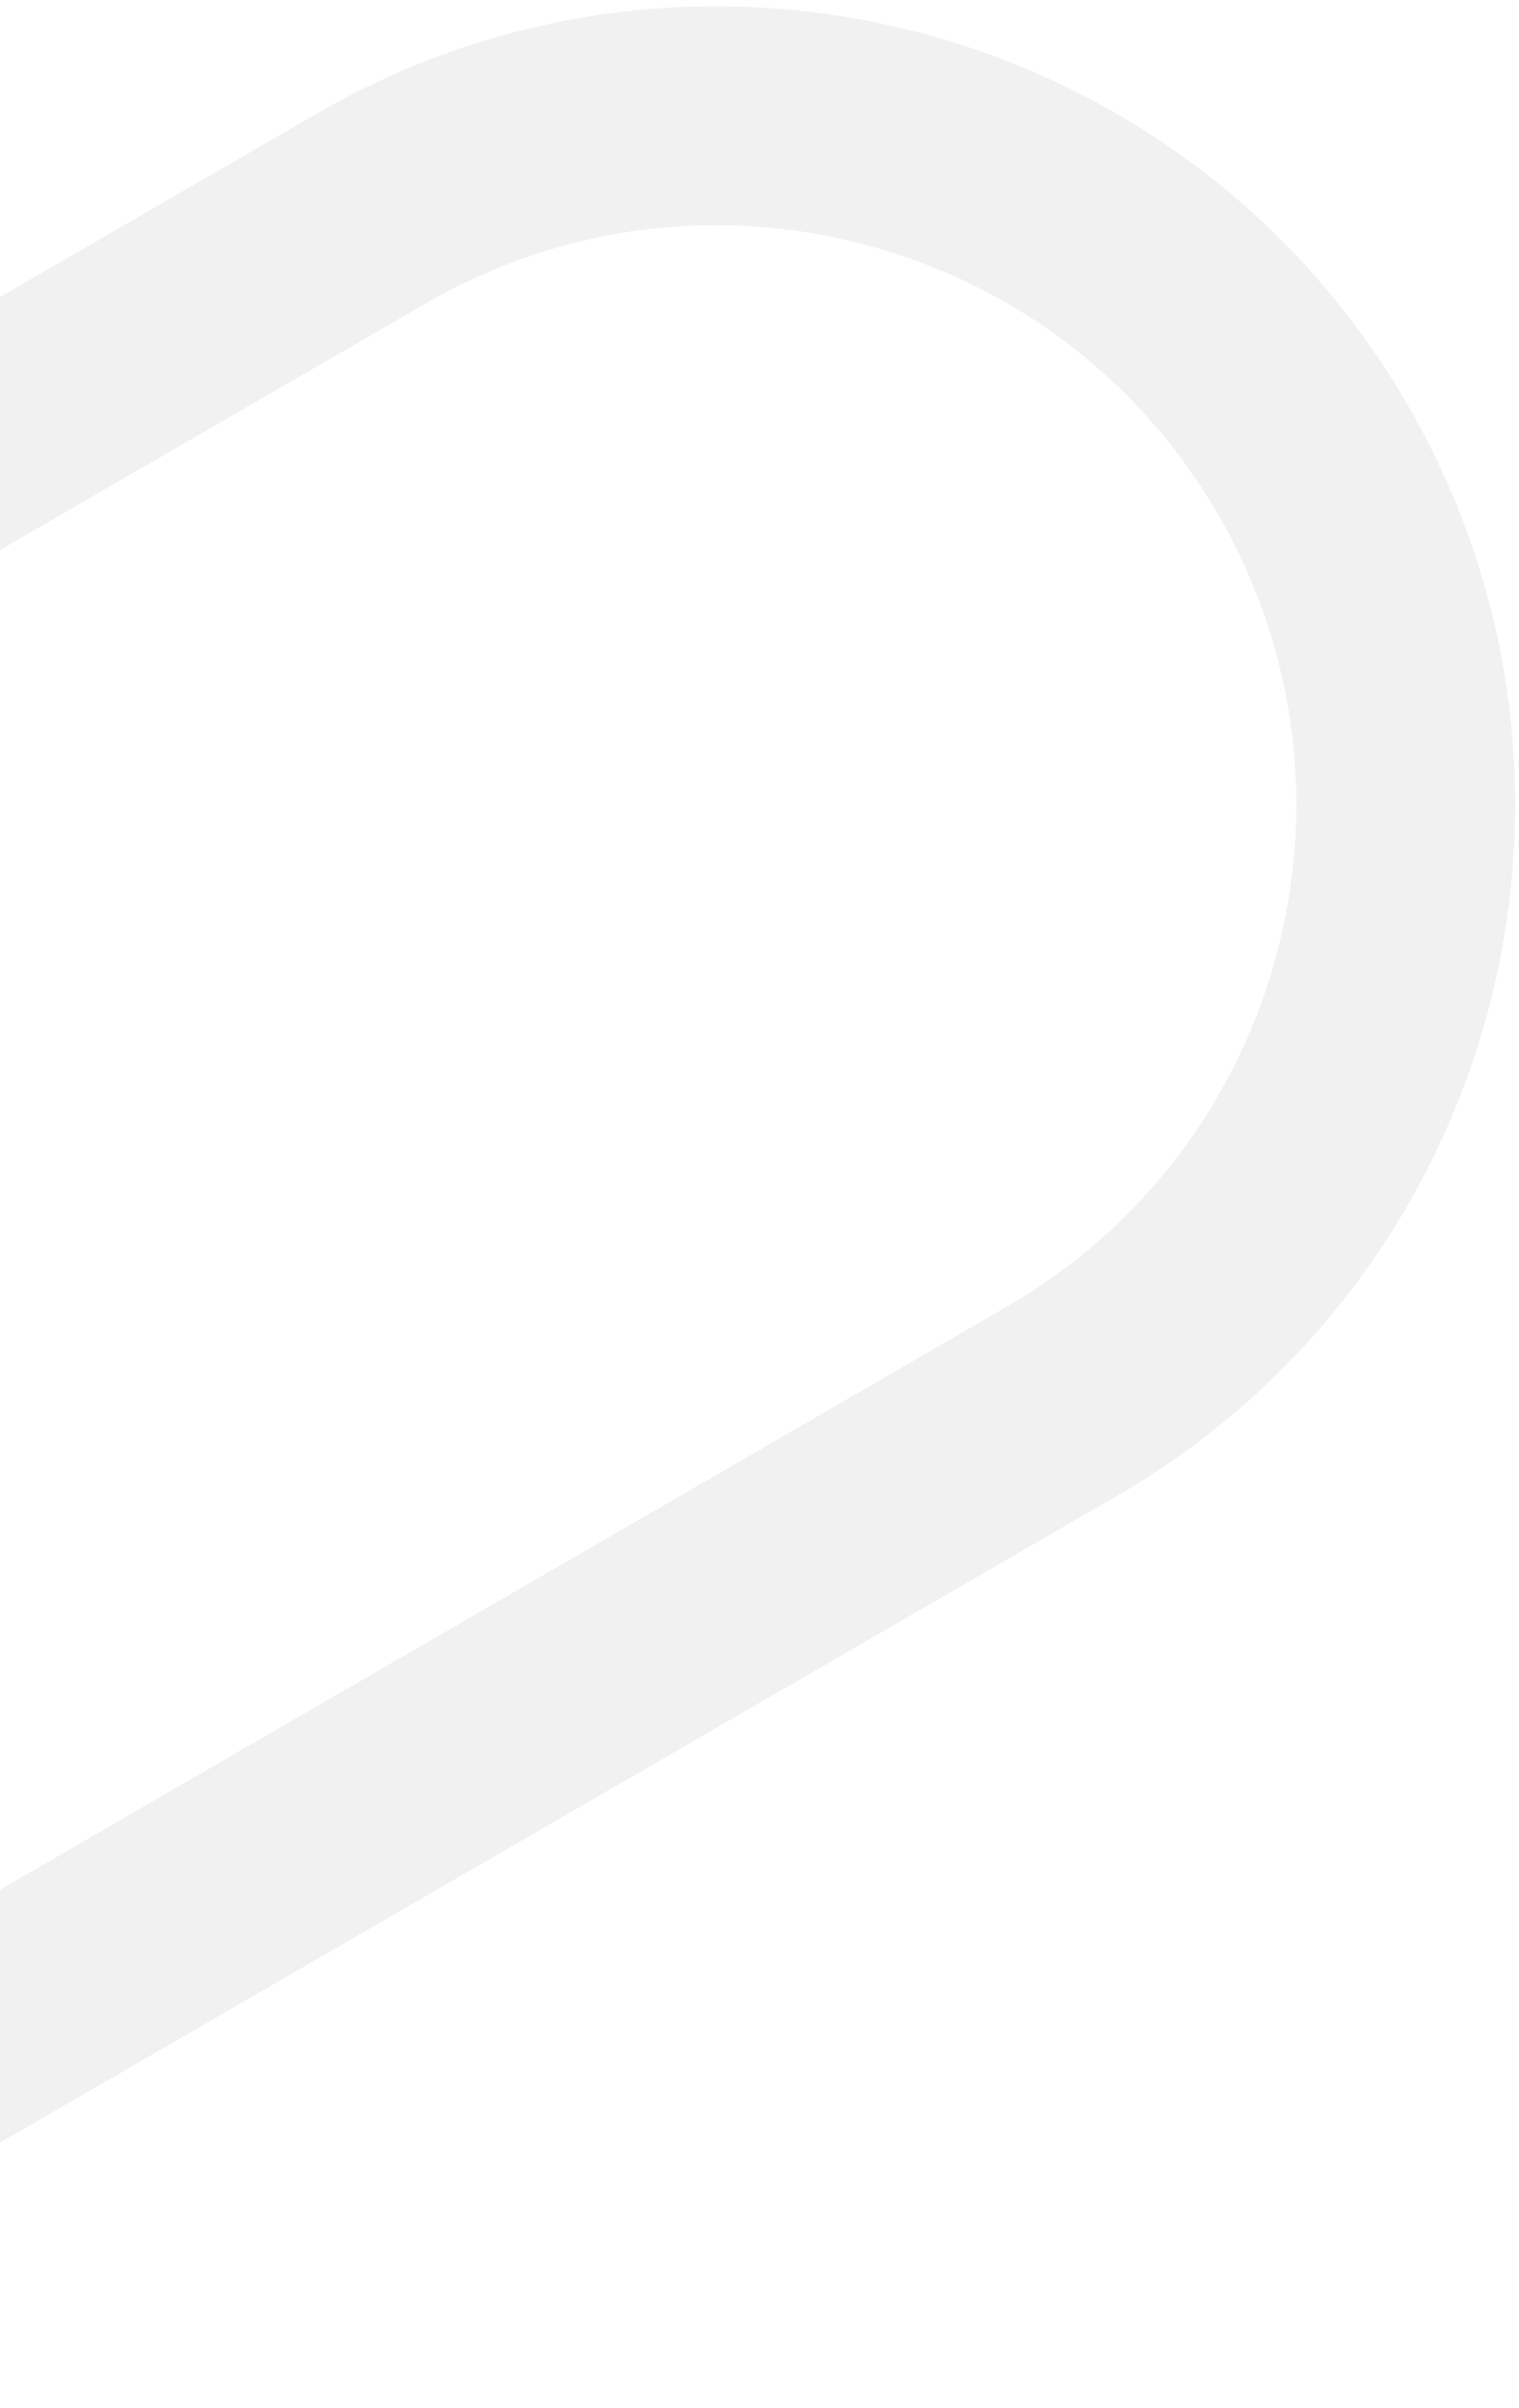
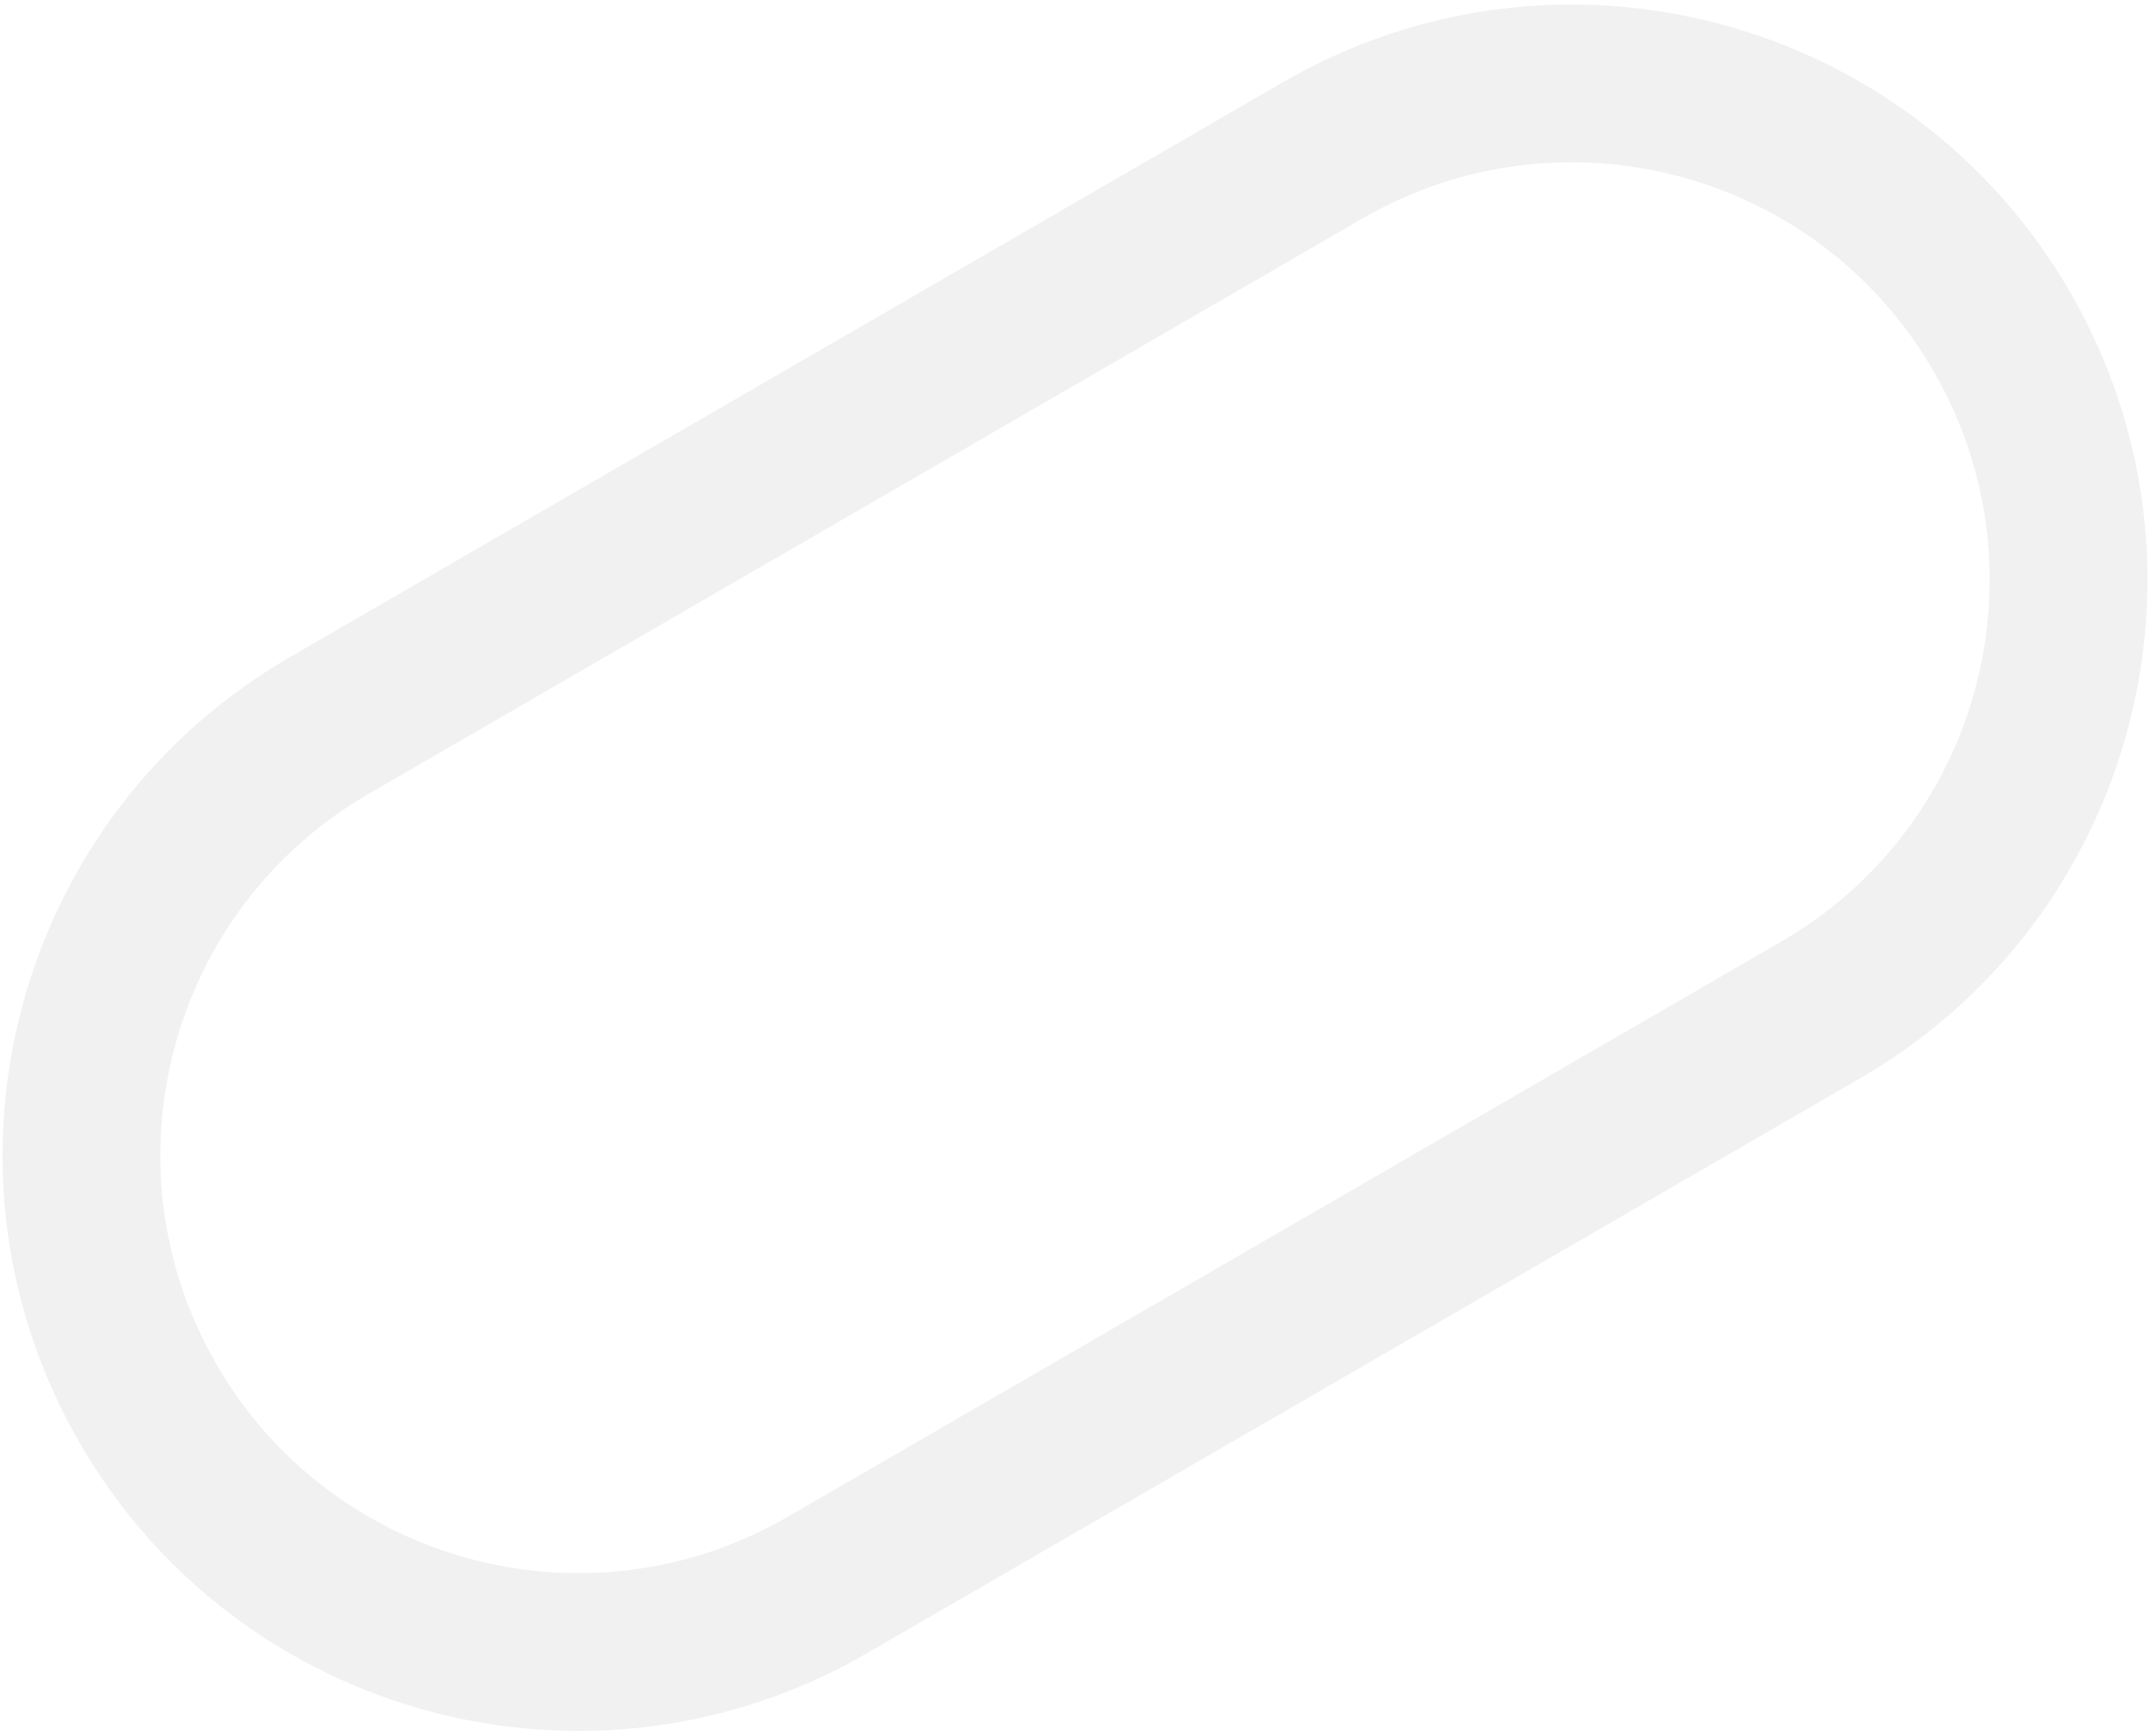
- <svg xmlns="http://www.w3.org/2000/svg" width="111" height="176" viewBox="0 0 111 176" fill="none">
-   <path d="M-92.019 142.294C-105.873 118.228 -97.637 87.489 -73.606 73.574L27.125 15.246C51.242 1.282 82.116 9.554 96.019 33.706C109.873 57.773 101.637 88.511 77.606 102.426L-23.125 160.754C-47.242 174.718 -78.116 166.446 -92.019 142.294Z" stroke="#F1F1F1" stroke-width="16" />
+ <svg xmlns="http://www.w3.org/2000/svg" width="218" height="176" viewBox="0 0 218 176" fill="none">
+   <path d="M33.394 73.574L134.125 15.246C158.242 1.282 189.116 9.554 203.019 33.706C216.873 57.773 208.637 88.511 184.606 102.426L83.875 160.754C59.758 174.718 28.884 166.446 14.981 142.294C1.127 118.228 9.363 87.489 33.394 73.574Z" stroke="#F1F1F1" stroke-width="16" />
</svg>
